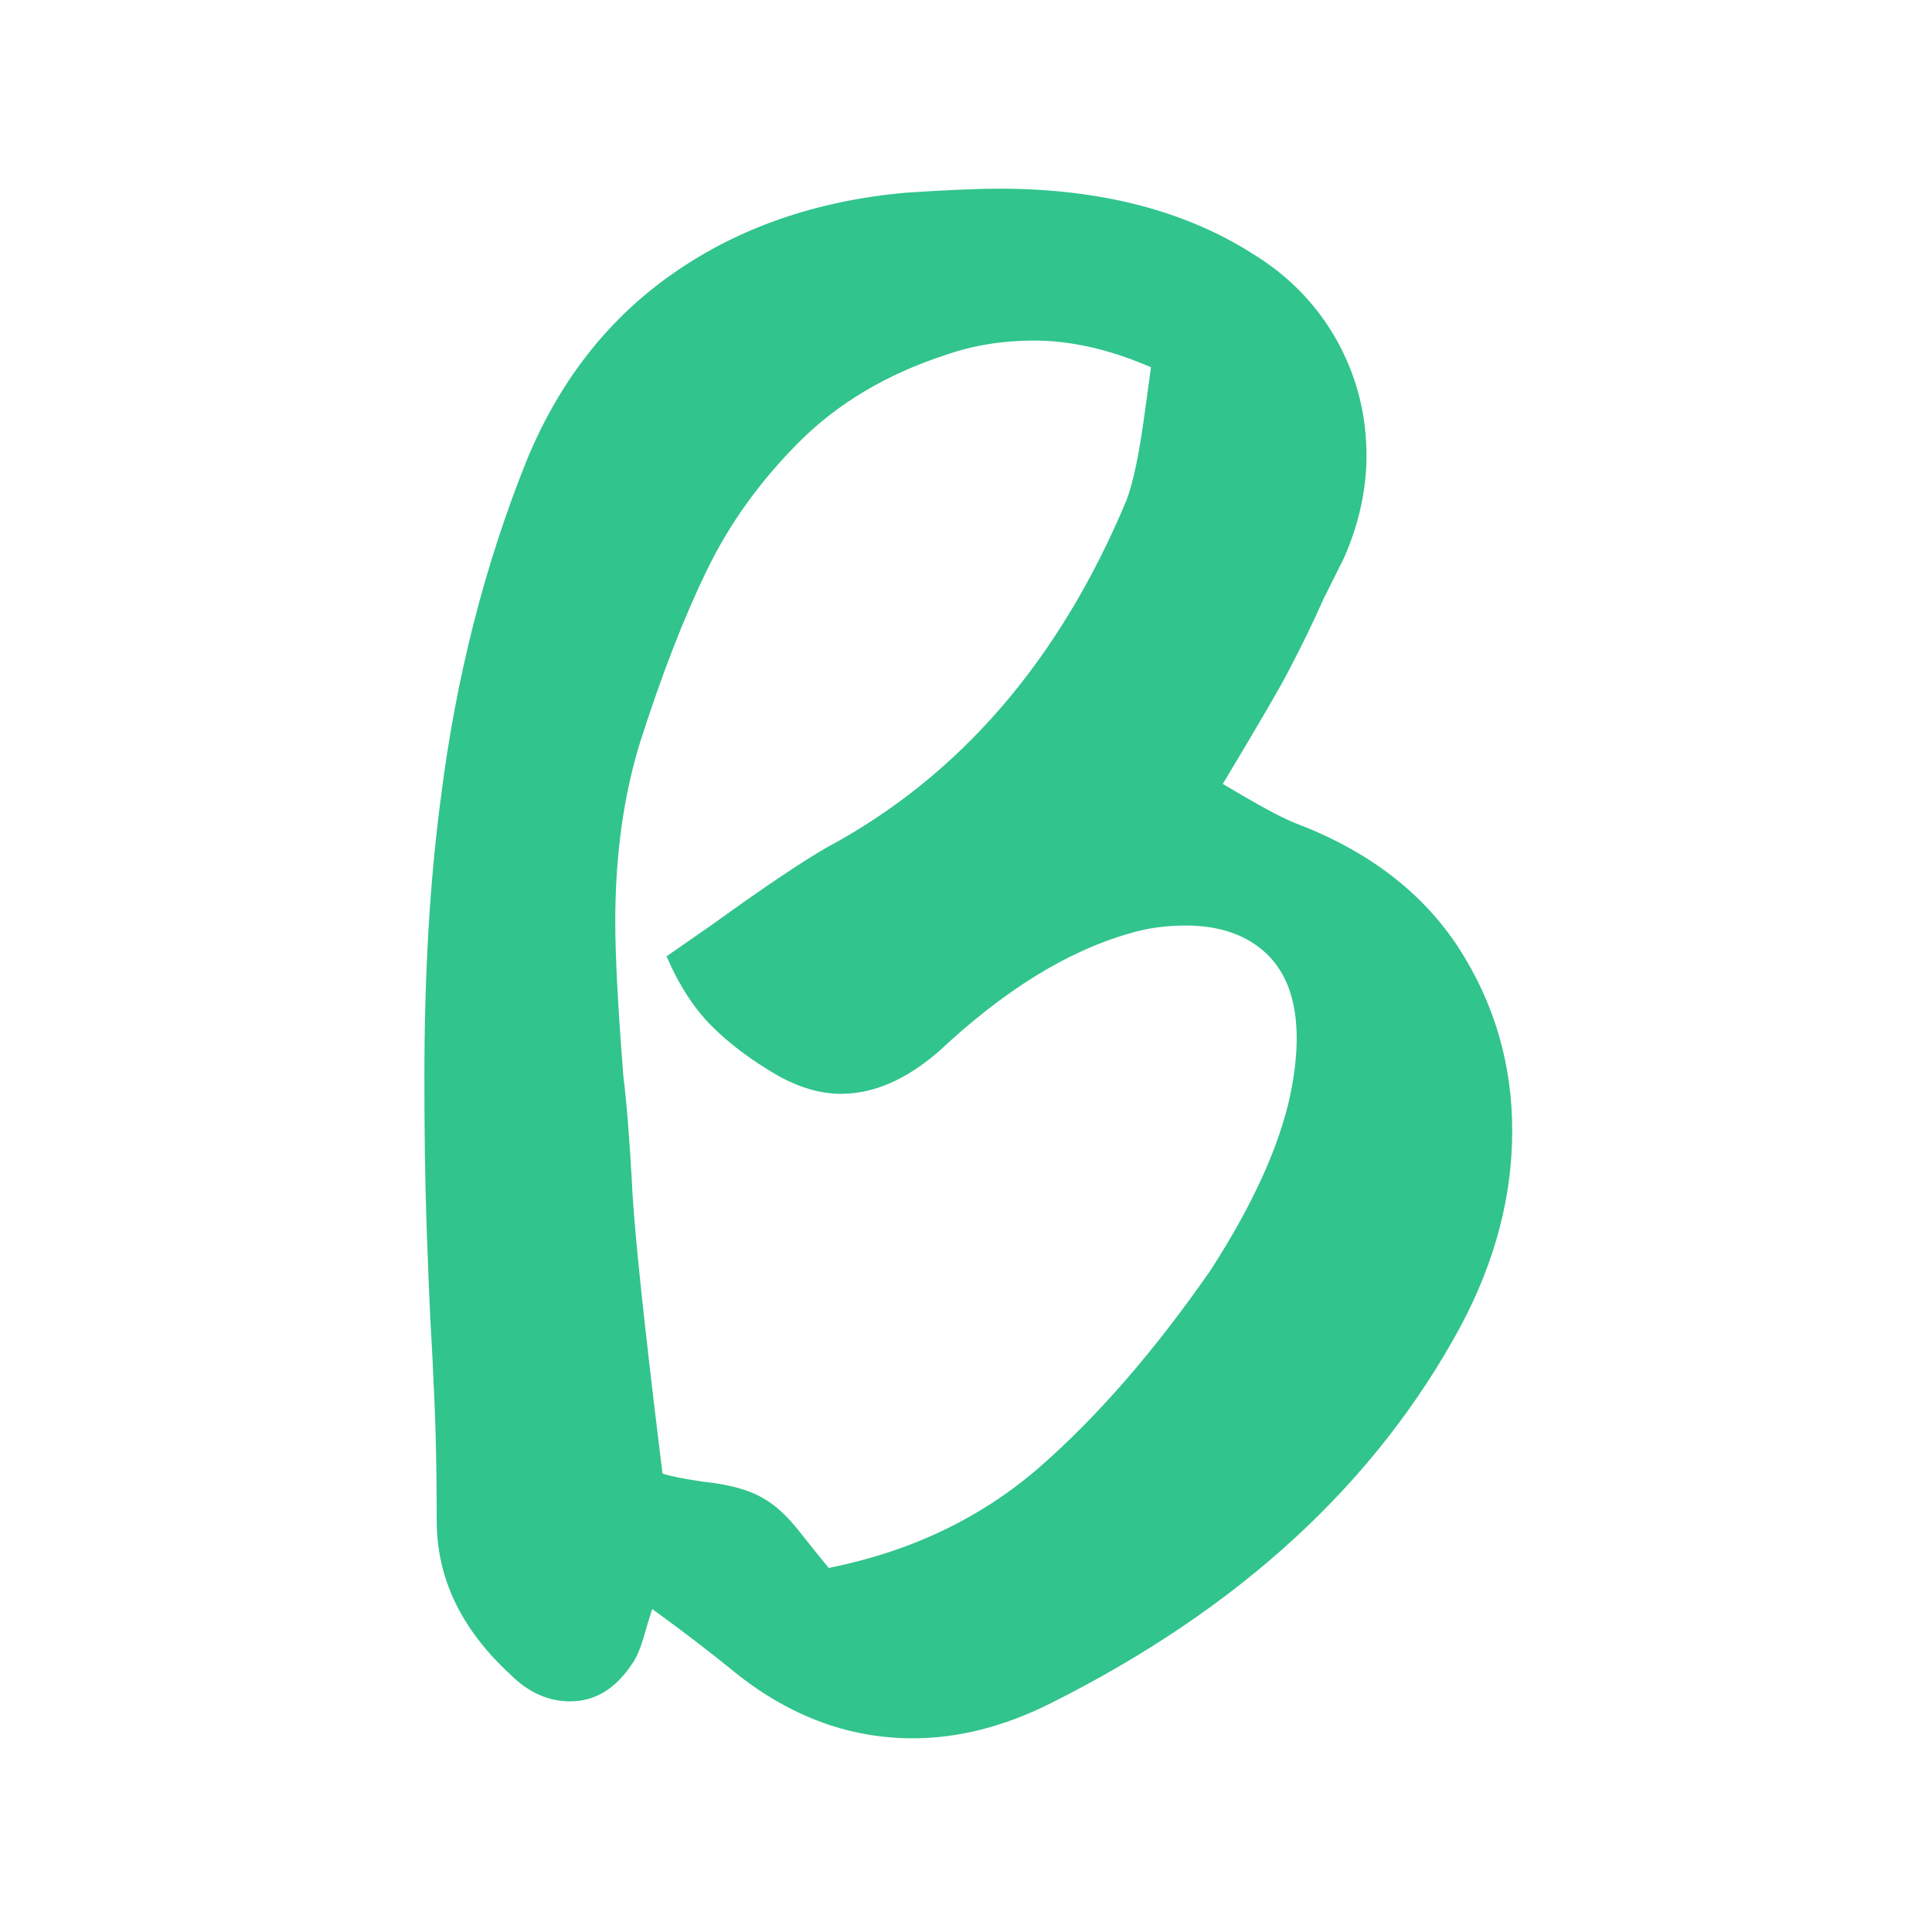
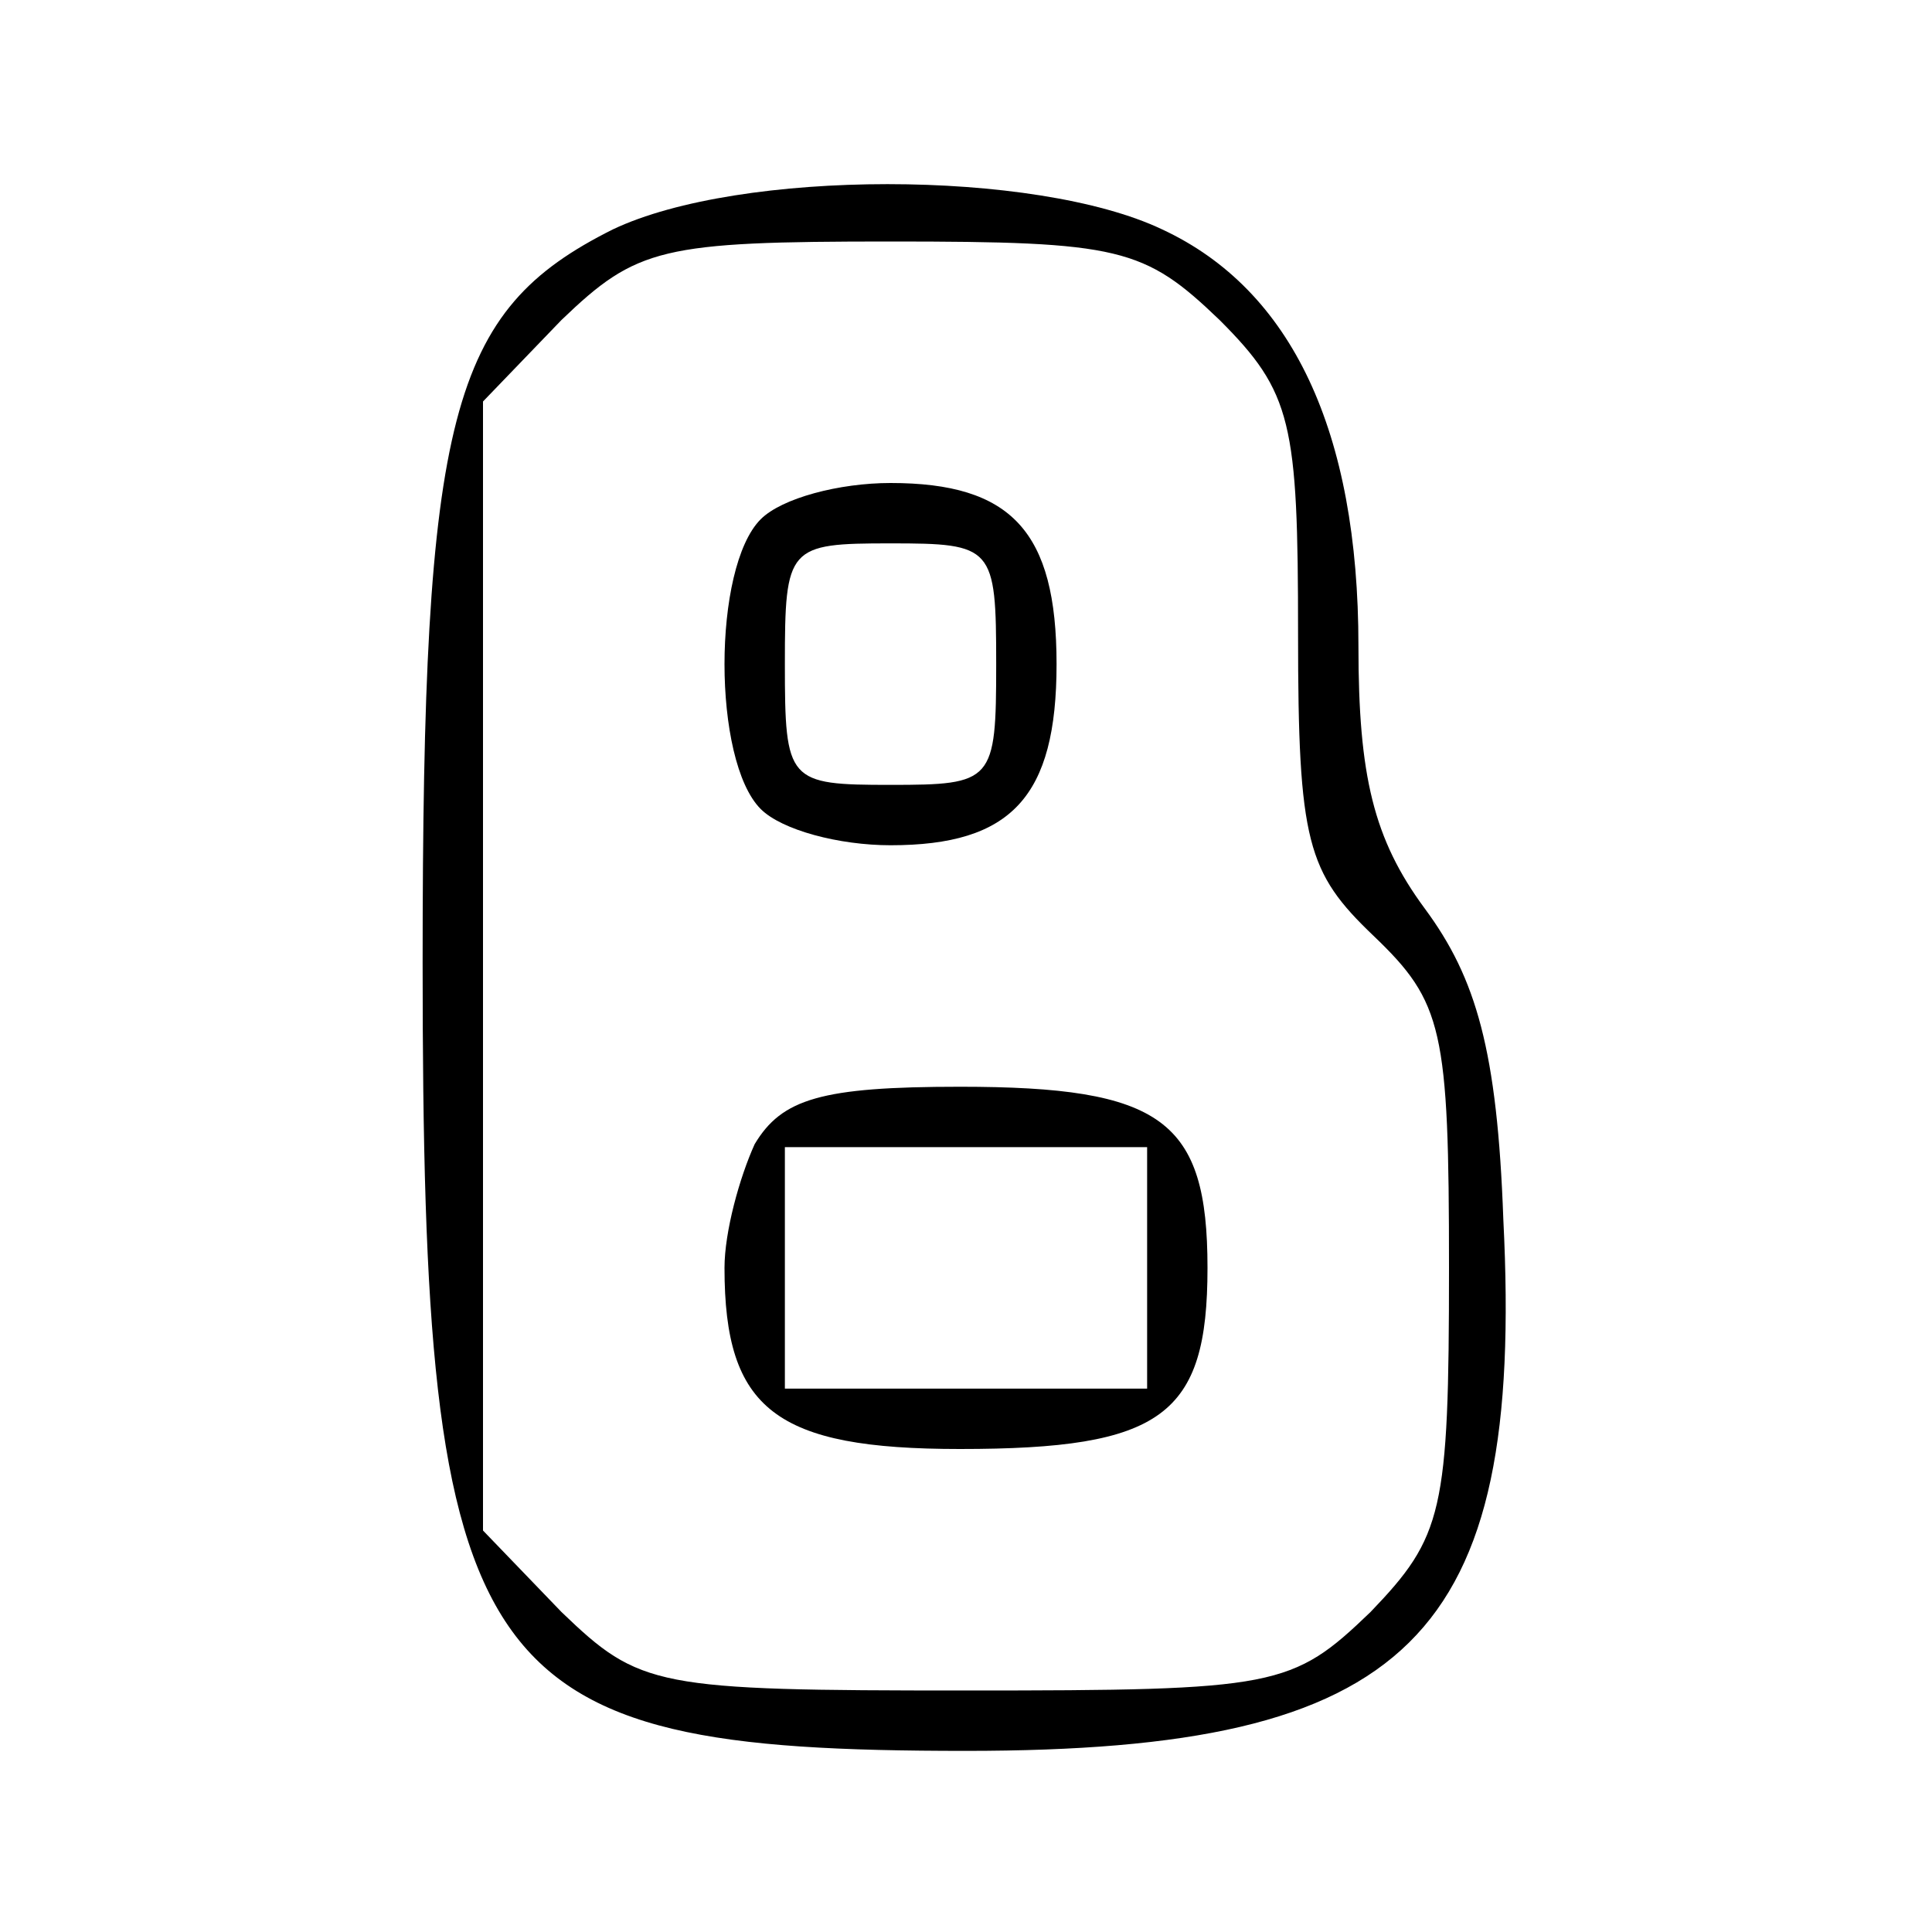
- <svg xmlns="http://www.w3.org/2000/svg" version="1.1" width="128" height="128" viewBox="0 0 128 128">
-   <g transform="matrix(0.5628415,0,0,0.5628415,28.13055,12.33387)">
-     <svg viewBox="0 0 108 155" data-background-color="#ffffff" preserveAspectRatio="xMidYMid meet" height="183" width="128">
-       <g id="tight-bounds" transform="matrix(1,0,0,1,-0.2284768,0.25)">
-         <svg viewBox="0 0 108.457 154.5" height="154.5" width="108.457">
-           <g>
-             <svg viewBox="0 0 108.457 154.5" height="154.5" width="108.457">
-               <g>
-                 <svg viewBox="0 0 108.457 154.5" height="154.5" width="108.457">
-                   <g id="textblocktransform">
-                     <svg viewBox="0 0 108.457 154.5" height="154.5" width="108.457" id="textblock">
-                       <g>
-                         <svg viewBox="0 0 108.457 154.5" height="154.5" width="108.457">
-                           <g transform="matrix(1,0,0,1,0,0)">
-                             <svg width="108.457" viewBox="2.5 -35 26.5 37.75" height="154.5" data-palette-color="#31c48d">
-                               <path d="M23.55-23.25Q23.3-22.75 21.95-20.5L21.95-20.5Q23.2-19.75 23.7-19.55L23.7-19.55Q26.35-18.55 27.68-16.53 29-14.5 29-12.05L29-12.05Q29-9.65 27.75-7.3L27.75-7.3Q24.65-1.55 17.75 1.9L17.75 1.9Q16.05 2.75 14.4 2.75L14.4 2.75Q12 2.75 9.95 1.05L9.95 1.05Q9.15 0.4 8.05-0.4L8.05-0.4Q7.95-0.1 7.83 0.33 7.7 0.75 7.55 0.95L7.55 0.95Q6.95 1.85 6.05 1.85L6.05 1.85Q5.25 1.85 4.6 1.2L4.6 1.2Q2.8-0.45 2.8-2.55L2.8-2.55Q2.8-4.15 2.75-5.35 2.7-6.55 2.65-7.35L2.65-7.35Q2.6-8.35 2.55-9.85 2.5-11.35 2.5-13.35L2.5-13.35Q2.5-17.15 2.9-20.15L2.9-20.15Q3.45-24.55 5-28.4L5-28.4Q6.2-31.3 8.58-32.95 10.95-34.6 14.2-34.9L14.2-34.9Q15.7-35 16.5-35L16.5-35Q20.2-35 22.7-33.4L22.7-33.4Q24-32.6 24.73-31.3 25.45-30 25.45-28.5L25.45-28.5Q25.45-27.25 24.9-26L24.9-26 24.4-25Q24.05-24.2 23.55-23.25L23.55-23.25ZM19.6-27.4Q19.85-28.05 20.05-29.55L20.05-29.55 20.2-30.65Q18.7-31.3 17.35-31.3L17.35-31.3Q16.2-31.3 15.2-30.95L15.2-30.95Q13.05-30.25 11.63-28.83 10.2-27.4 9.38-25.7 8.55-24 7.75-21.5L7.75-21.5Q7.15-19.55 7.15-17.15L7.15-17.15Q7.15-15.85 7.35-13.35L7.35-13.35Q7.45-12.6 7.55-10.9L7.55-10.9Q7.6-9.55 8.1-5.35L8.1-5.35 8.3-3.7Q8.6-3.6 9.3-3.5L9.3-3.5Q10.25-3.4 10.75-3.1L10.75-3.1Q11.2-2.85 11.65-2.27 12.1-1.7 12.35-1.4L12.35-1.4Q15.35-2 17.48-3.85 19.6-5.7 21.65-8.65L21.65-8.65Q23.2-11.05 23.6-12.95L23.6-12.95Q23.75-13.7 23.75-14.3L23.75-14.3Q23.75-15.65 23.03-16.35 22.3-17.05 21.05-17.05L21.05-17.05Q20.3-17.05 19.65-16.85L19.65-16.85Q17.4-16.2 15.05-14L15.05-14Q13.85-12.95 12.65-12.95L12.65-12.95Q11.9-12.95 11.1-13.4L11.1-13.4Q10.15-13.95 9.5-14.6 8.85-15.25 8.4-16.3L8.4-16.3 9.55-17.1Q11.35-18.4 12.3-18.95L12.3-18.95Q17.15-21.55 19.6-27.4L19.6-27.4Z" opacity="1" transform="matrix(1,0,0,1,0,0)" fill="#31c48d" class="undefined-text-0" data-fill-palette-color="primary" id="text-0" />
-                             </svg>
-                           </g>
-                         </svg>
-                       </g>
-                     </svg>
-                   </g>
-                 </svg>
-               </g>
-               <g />
-             </svg>
-           </g>
-           <defs />
-         </svg>
-         <rect width="108.457" height="154.5" fill="none" stroke="none" visibility="hidden" />
-       </g>
-     </svg>
+ <svg xmlns="http://www.w3.org/2000/svg" version="1.0" width="64pt" height="64pt" viewBox="0 0 64 64" preserveAspectRatio="xMidYMid meet">
+   <g transform="translate(0,64) scale(0.1,-0.1)" fill="#000000" stroke="none">
+     <path d="M203 564 c-54 -27 -63 -61 -63 -243 0 -238 16 -261 180 -261 147 0 185 37 178 176 -2 56 -9 80 -26 103 -17 23 -22 44 -22 87 0 71 -22 118 -65 138 -42 20 -140 20 -182 0z m201 -30 c24 -24 26 -34 26 -104 0 -69 3 -79 25 -100 23 -22 25 -31 25 -110 0 -81 -2 -89 -26 -114 -26 -25 -31 -26 -134 -26 -103 0 -108 1 -134 26 l-26 27 0 187 0 187 26 27 c25 24 33 26 109 26 76 0 84 -2 109 -26z" />
+     <path d="M252 468 c-16 -16 -16 -80 0 -96 7 -7 26 -12 43 -12 40 0 55 16 55 60 0 44 -15 60 -55 60 -17 0 -36 -5 -43 -12z m78 -48 c0 -39 -1 -40 -35 -40 -34 0 -35 1 -35 40 0 39 1 40 35 40 34 0 35 -1 35 -40z" />
+     <path d="M250 261 c-5 -11 -10 -29 -10 -41 0 -47 17 -60 78 -60 67 0 82 11 82 60 0 49 -15 60 -82 60 -46 0 -59 -4 -68 -19z m130 -41 l0 -40 -60 0 -60 0 0 40 0 40 60 0 60 0 0 -40z" />
  </g>
</svg>
